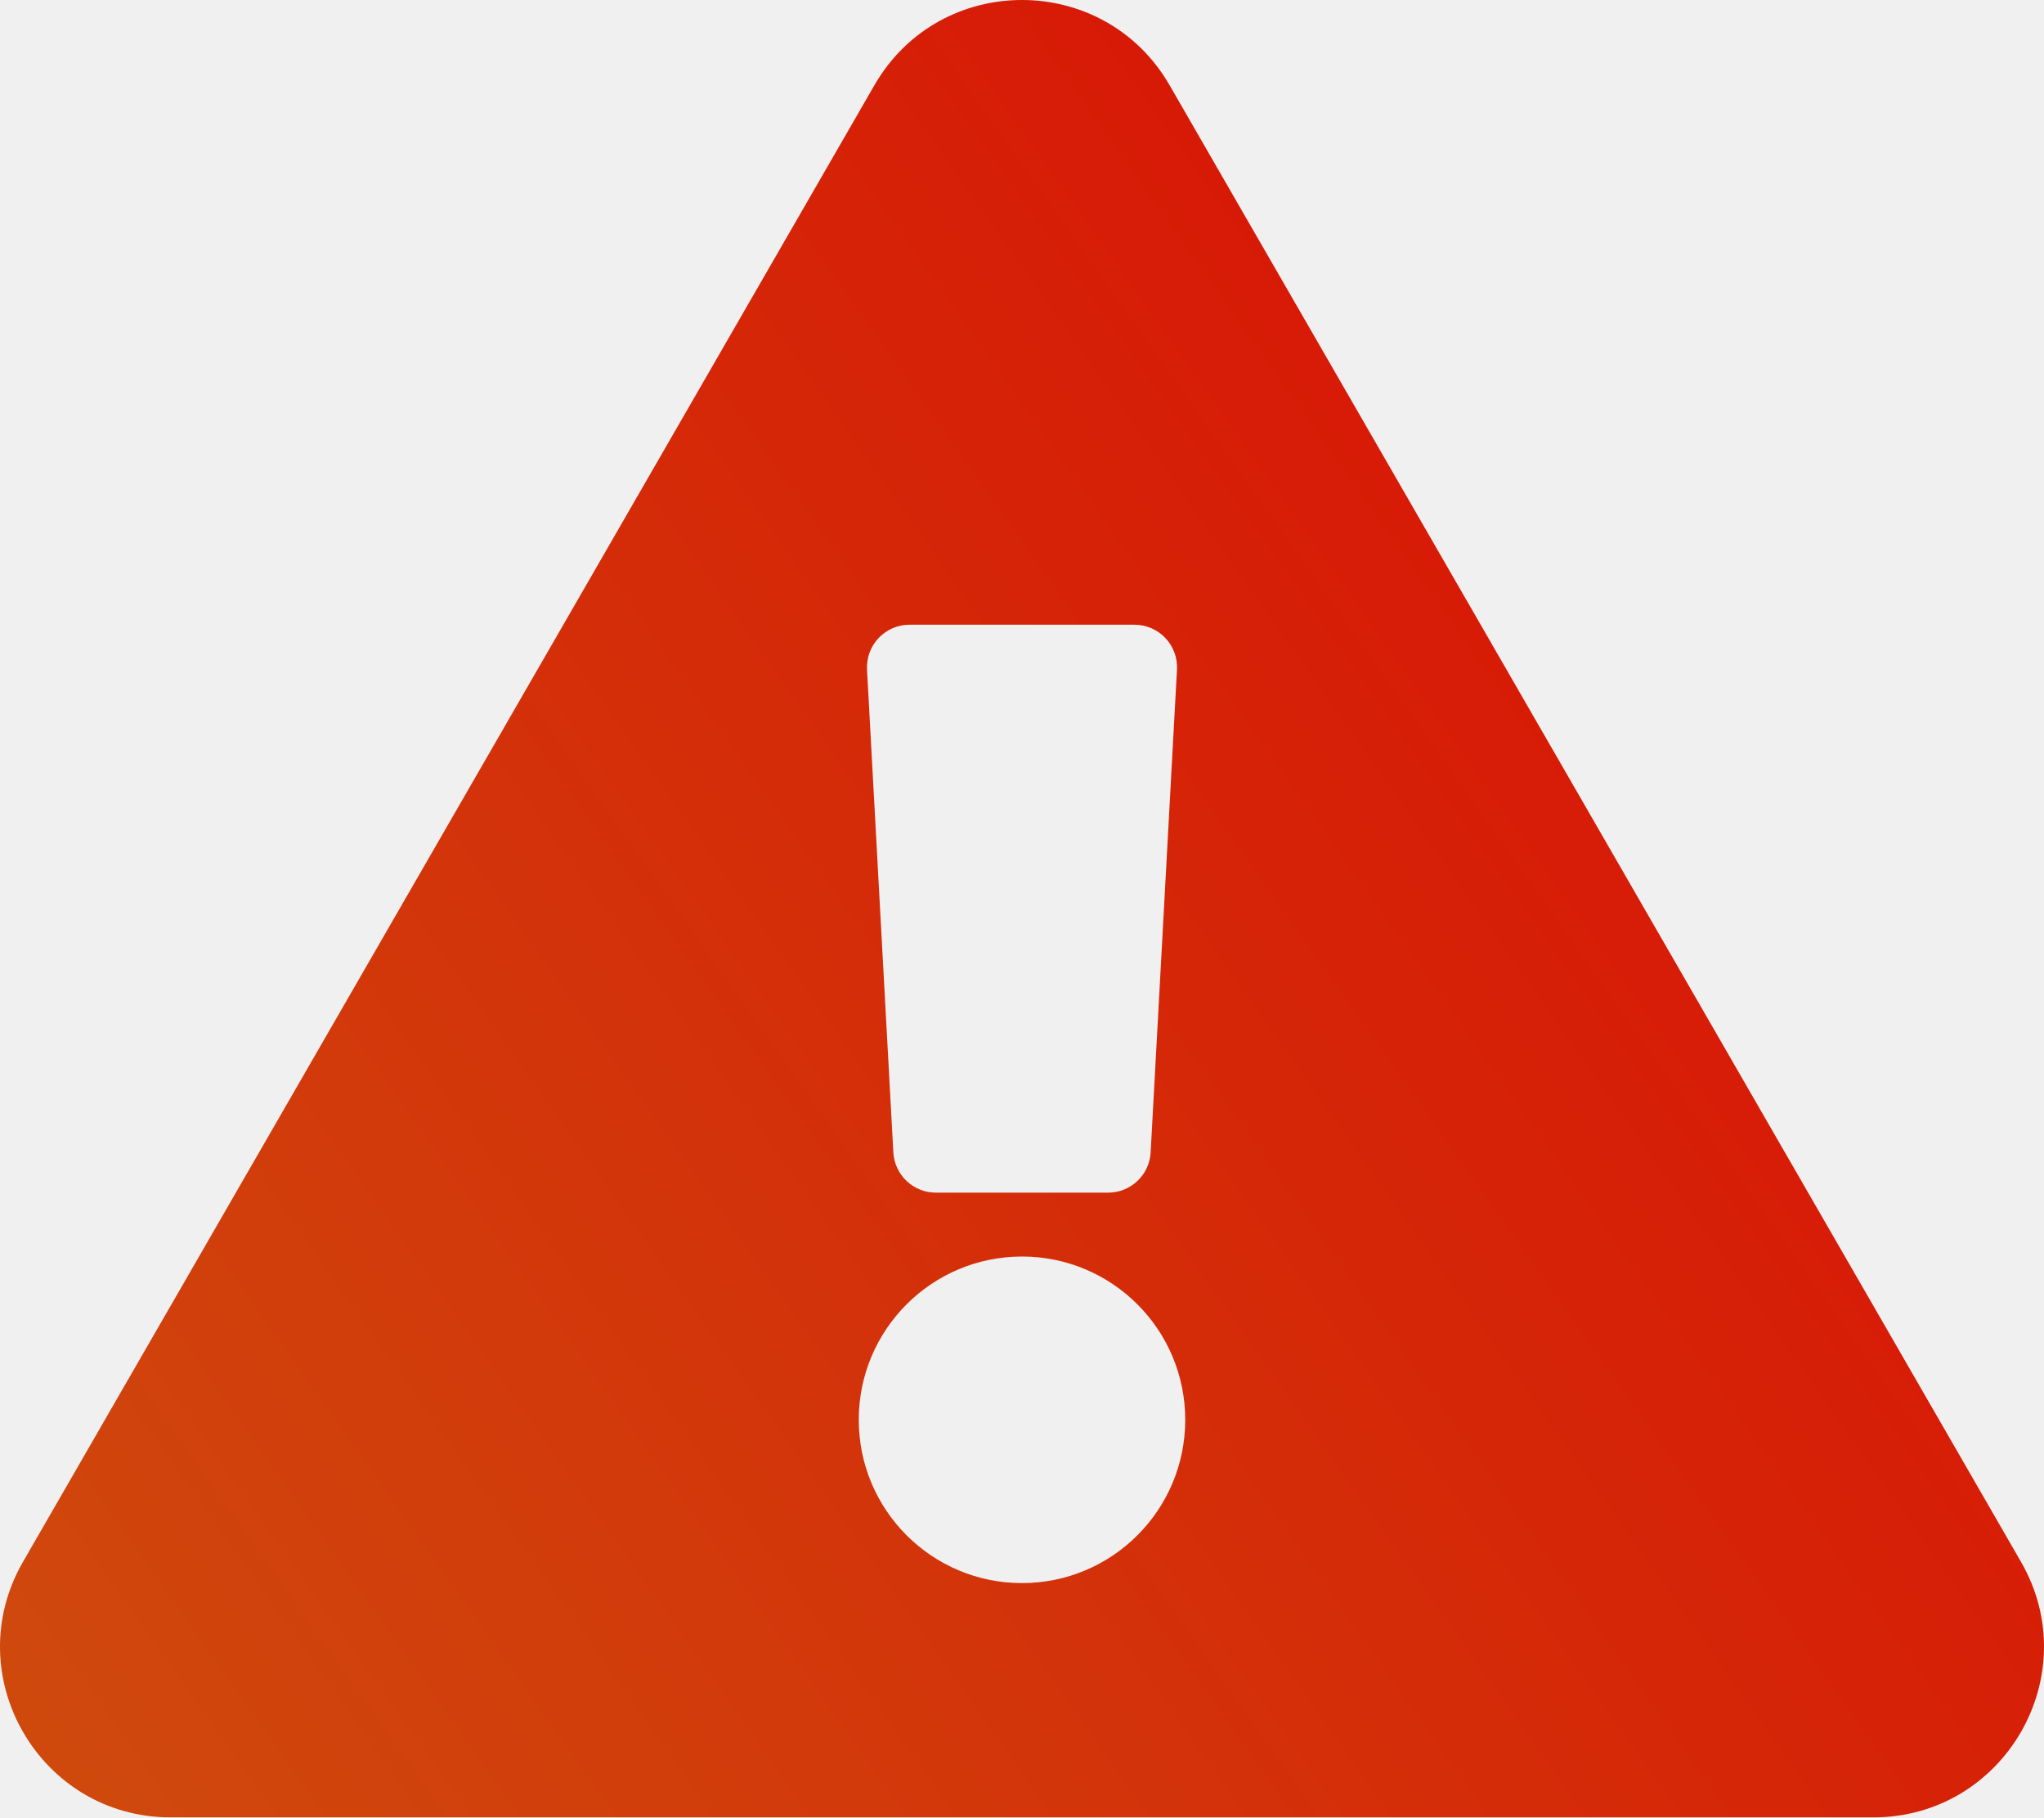
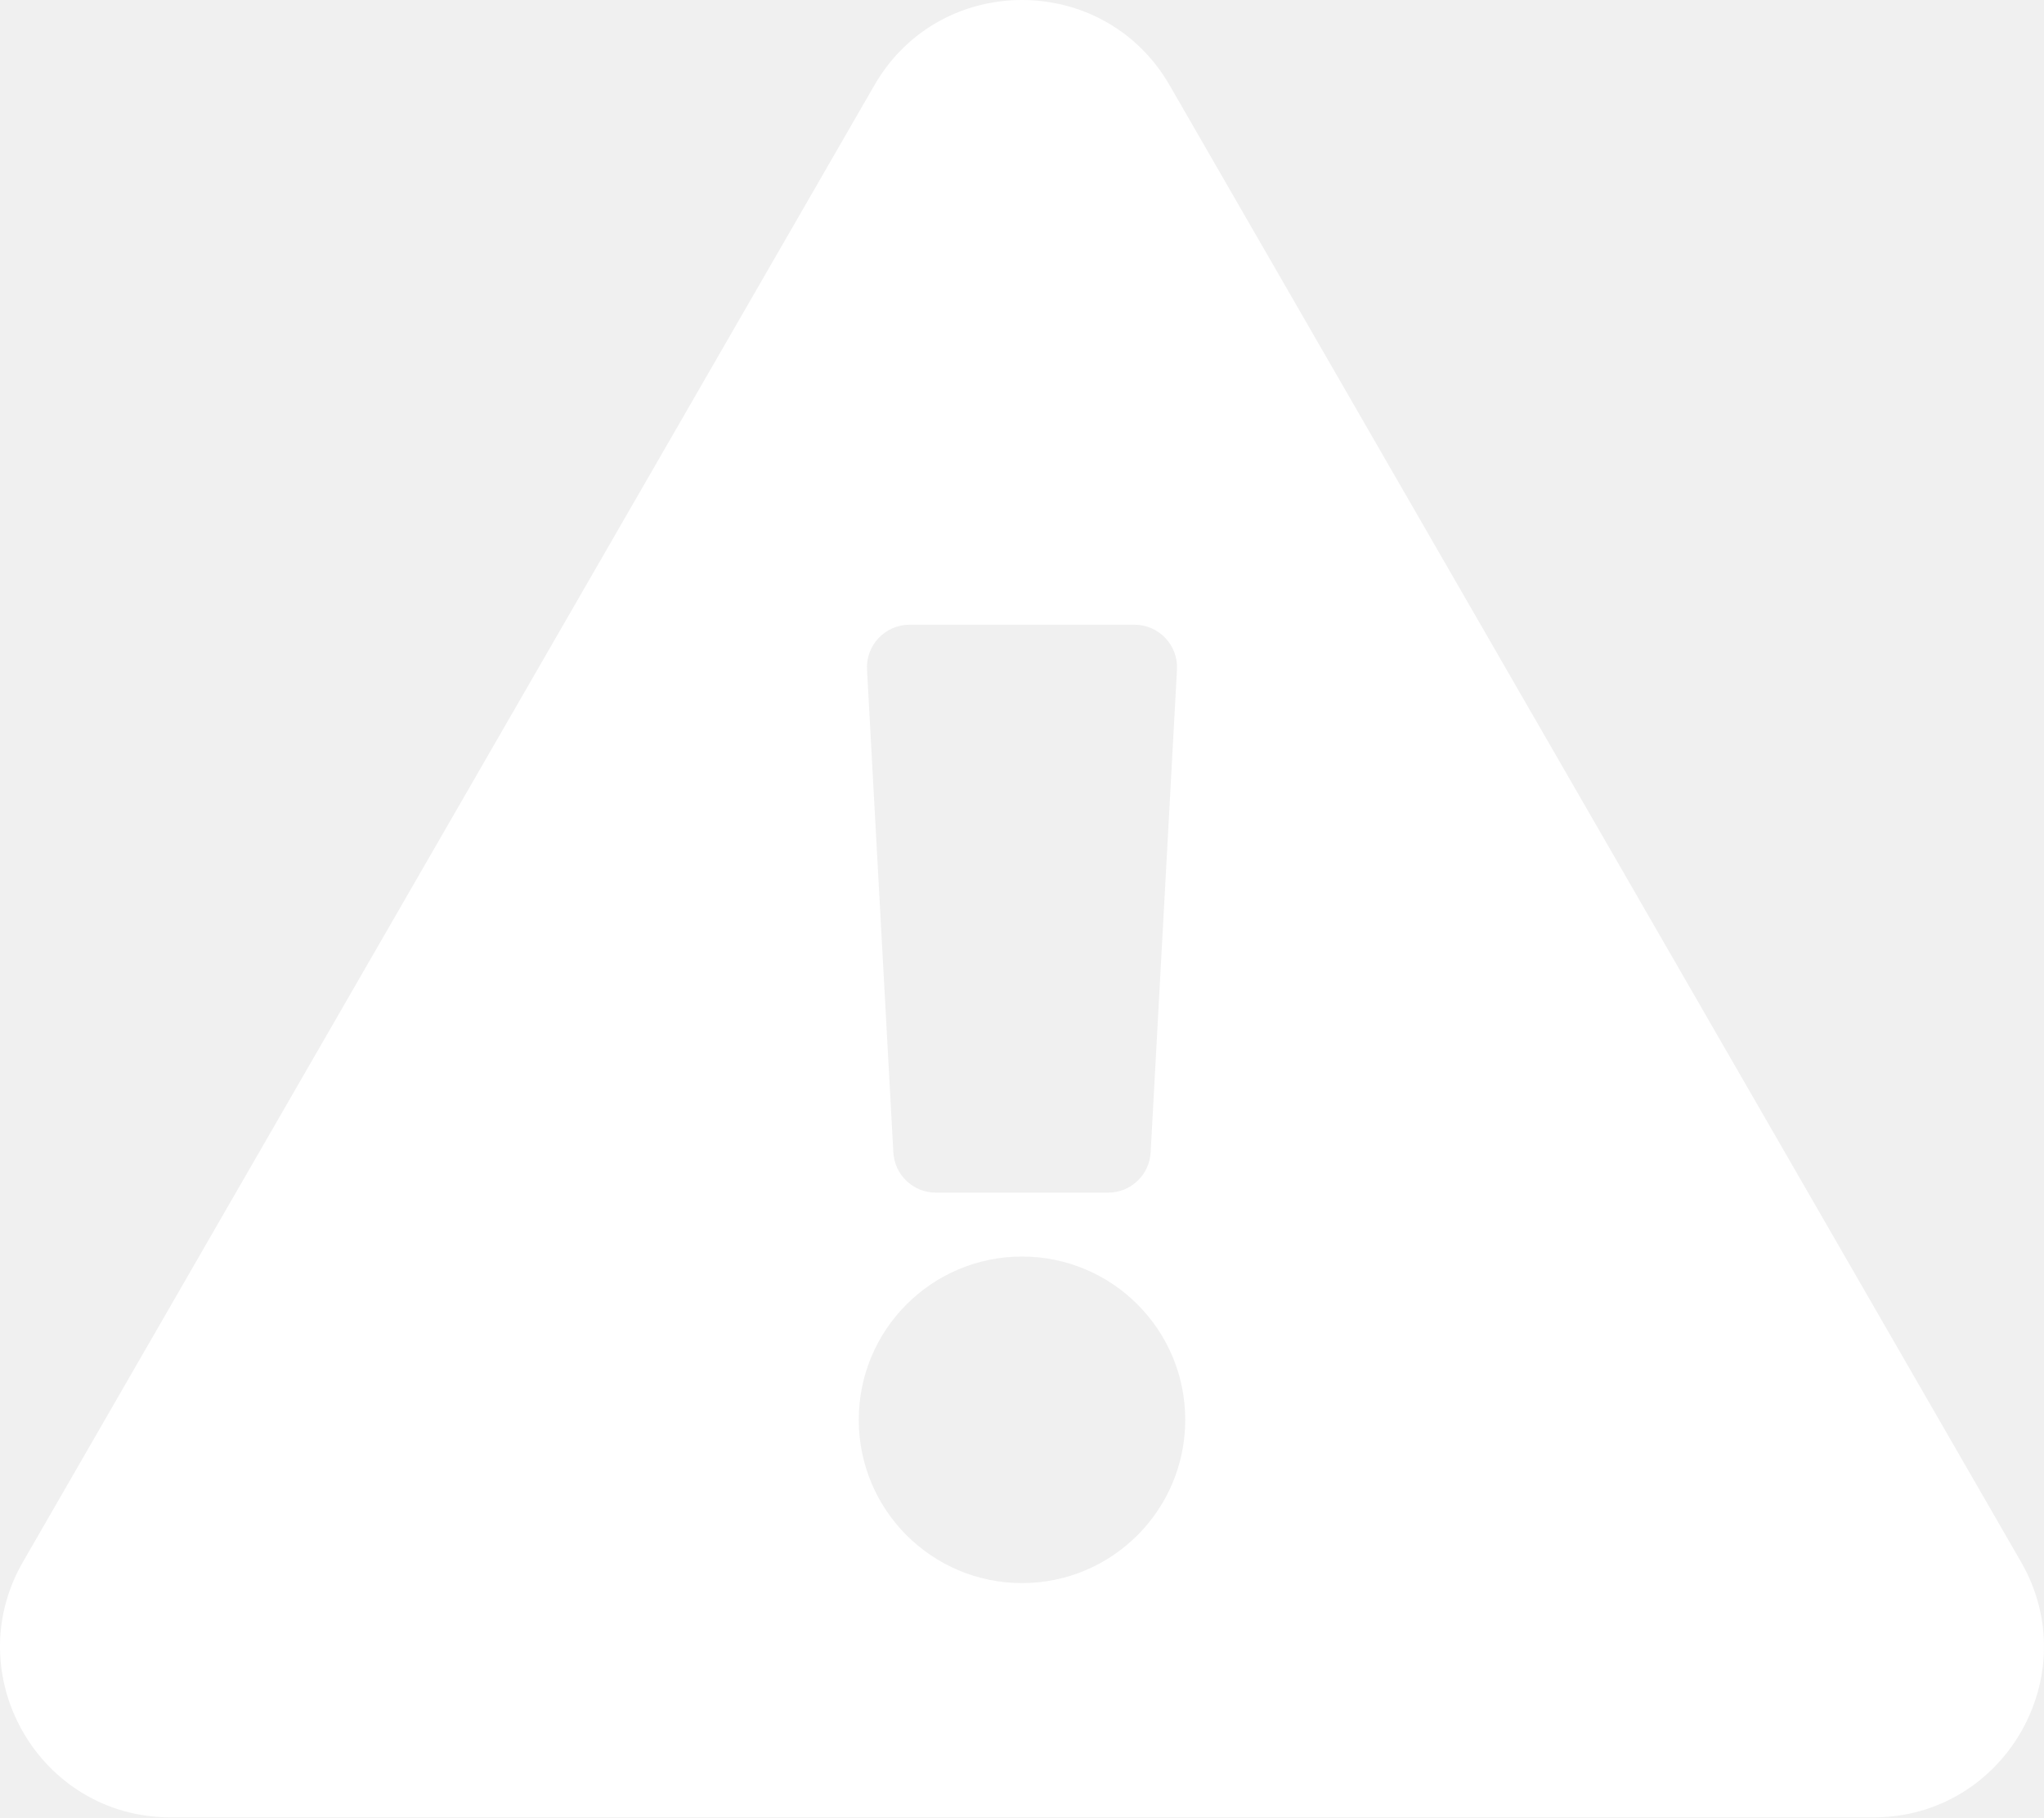
- <svg xmlns="http://www.w3.org/2000/svg" xmlns:xlink="http://www.w3.org/1999/xlink" viewBox="0 0 576 512" version="1.1" id="svg8686">
-   <defs id="defs8690">
-     <linearGradient id="linearGradient8698">
-       <stop style="stop-color:#ce510e;stop-opacity:1" offset="0" id="stop8694" />
-       <stop style="stop-color:#db0303;stop-opacity:1" offset="1" id="stop8696" />
-     </linearGradient>
-     <linearGradient xlink:href="#linearGradient8698" id="linearGradient8700" x1="-74.847" y1="517.424" x2="634.576" y2="15.186" gradientUnits="userSpaceOnUse" />
-   </defs>
-   <path d="M569.517 440.013C587.975 472.007 564.806 512 527.94 512H48.054c-36.937 0-59.999-40.055-41.577-71.987L246.423 23.985c18.467-32.009 64.72-31.951 83.154 0l239.94 416.028zM288 354c-25.405 0-46 20.595-46 46s20.595 46 46 46 46-20.595 46-46-20.595-46-46-46zm-43.673-165.346l7.418 136c.347 6.364 5.609 11.346 11.982 11.346h48.546c6.373 0 11.635-4.982 11.982-11.346l7.418-136c.375-6.874-5.098-12.654-11.982-12.654h-63.383c-6.884 0-12.356 5.78-11.981 12.654z" id="path8684" style="fill-opacity:1;fill:url(#linearGradient8700)" />
+ <svg xmlns="http://www.w3.org/2000/svg" viewBox="0 0 576 512">
+   <path style="fill:#FFF;" d="M569.517 440.013C587.975 472.007 564.806 512 527.94 512H48.054c-36.937 0-59.999-40.055-41.577-71.987L246.423 23.985c18.467-32.009 64.72-31.951 83.154 0l239.94 416.028zM288 354c-25.405 0-46 20.595-46 46s20.595 46 46 46 46-20.595 46-46-20.595-46-46-46zm-43.673-165.346l7.418 136c.347 6.364 5.609 11.346 11.982 11.346h48.546c6.373 0 11.635-4.982 11.982-11.346l7.418-136c.375-6.874-5.098-12.654-11.982-12.654h-63.383c-6.884 0-12.356 5.78-11.981 12.654z" />
</svg>
